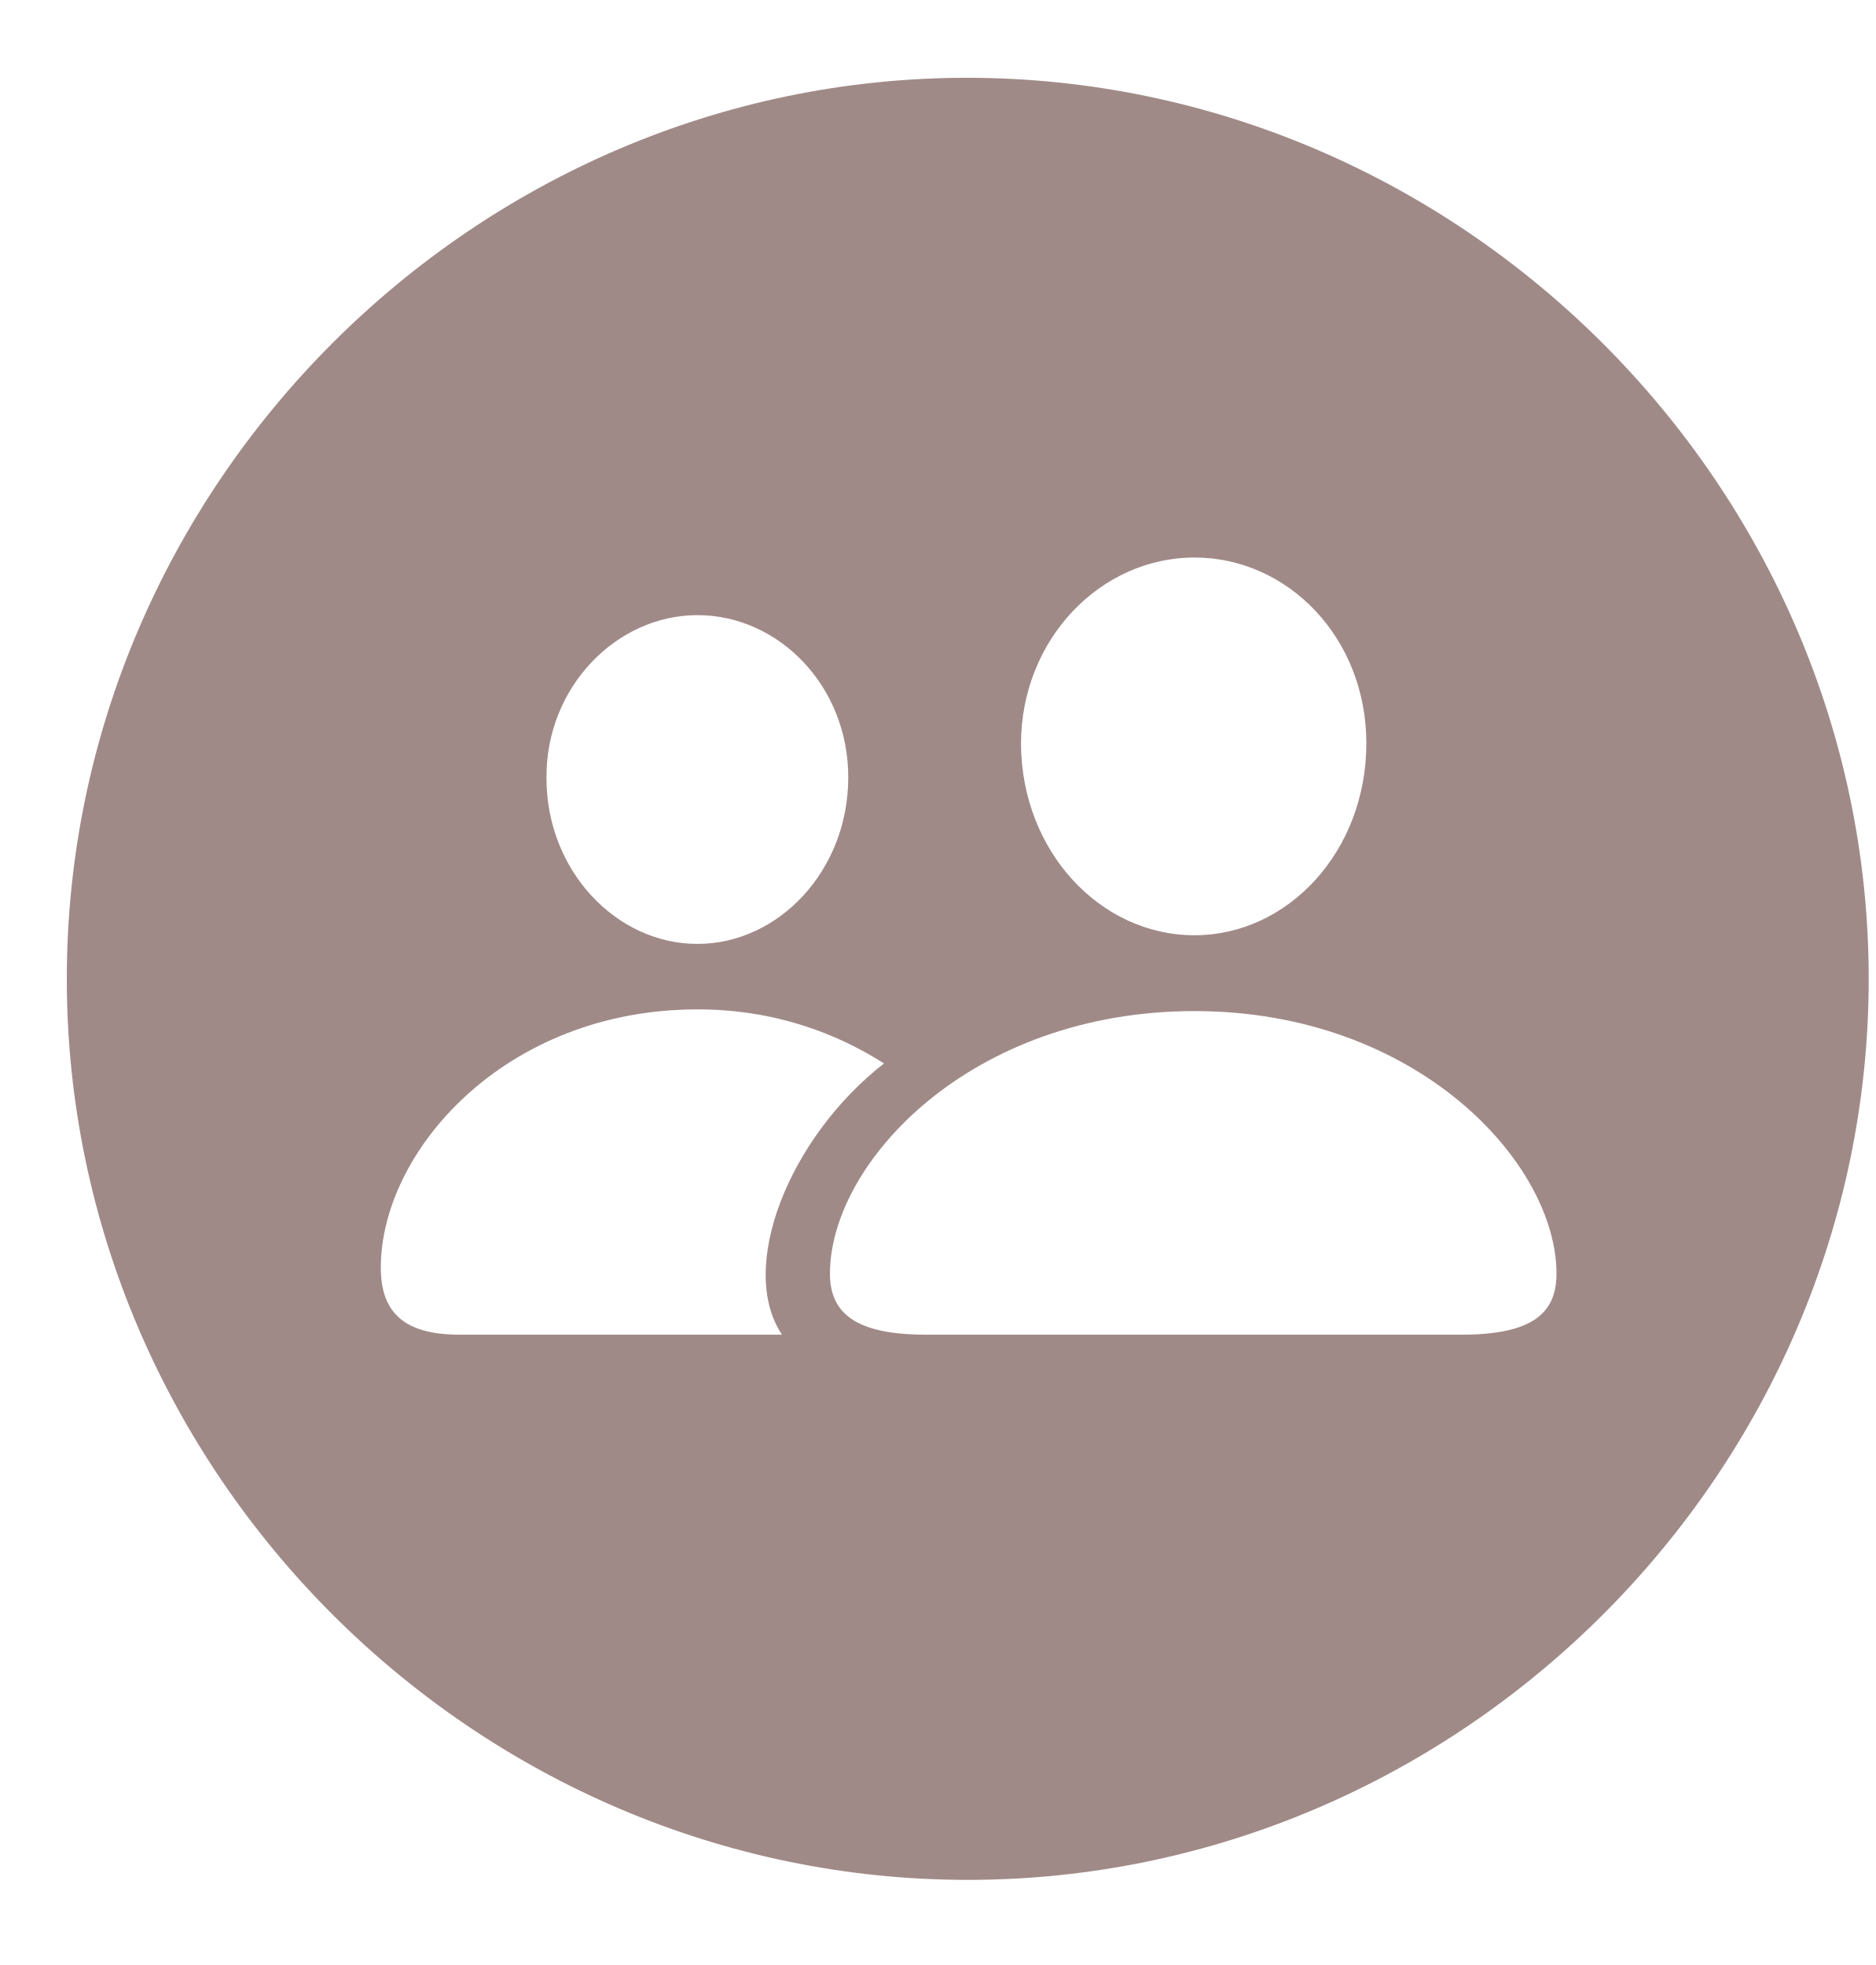
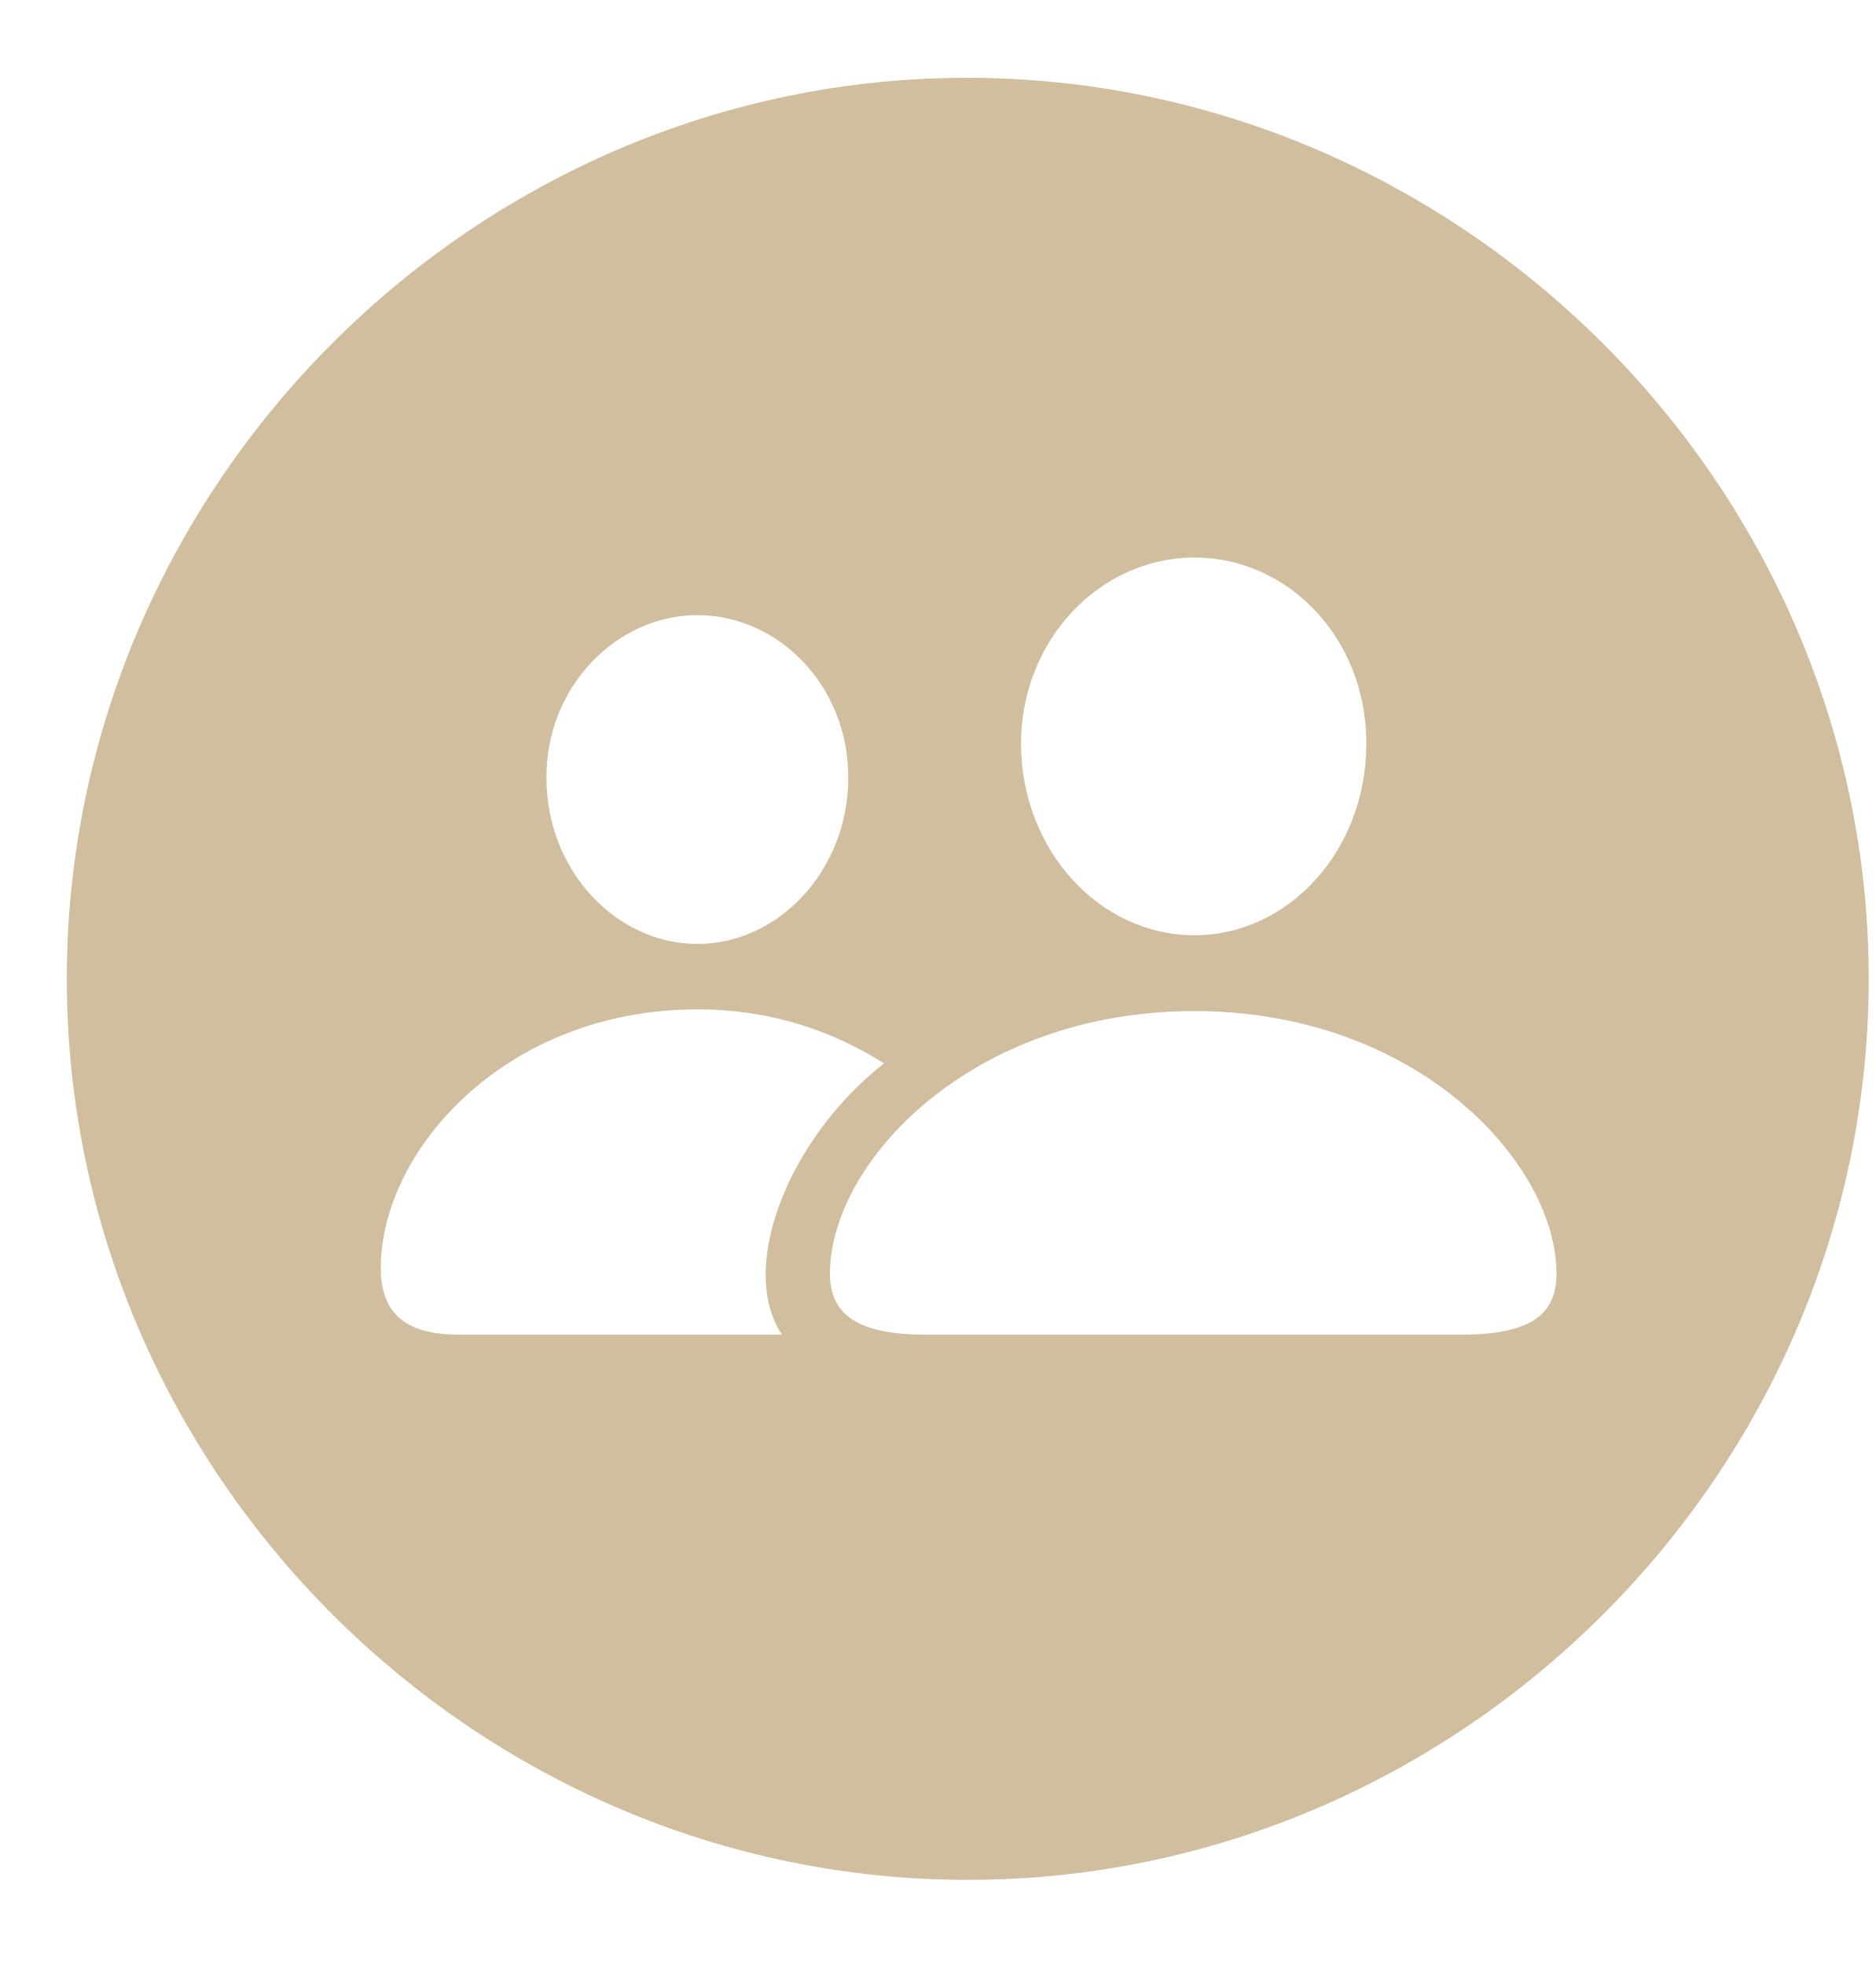
<svg xmlns="http://www.w3.org/2000/svg" width="21" height="22" viewBox="0 0 21 22" fill="none">
-   <path d="M10.836 21.047C16.354 21.047 20.924 16.486 20.924 10.959C20.924 5.441 16.354 0.871 10.826 0.871C5.309 0.871 0.748 5.441 0.748 10.959C0.748 16.486 5.318 21.047 10.836 21.047ZM13.375 10.471C12.32 10.471 11.441 9.533 11.432 8.332C11.432 7.16 12.32 6.242 13.375 6.242C14.42 6.242 15.299 7.141 15.299 8.322C15.299 9.533 14.42 10.471 13.375 10.471ZM7.809 10.568C6.9 10.568 6.119 9.748 6.119 8.713C6.109 7.697 6.9 6.887 7.809 6.887C8.717 6.887 9.498 7.678 9.498 8.703C9.498 9.748 8.717 10.568 7.809 10.568ZM5.143 14.943C4.498 14.943 4.264 14.67 4.264 14.191C4.264 12.893 5.65 11.301 7.809 11.301C8.668 11.301 9.361 11.565 9.898 11.906C8.824 12.746 8.258 14.201 8.756 14.943H5.143ZM10.367 14.943C9.576 14.943 9.293 14.699 9.293 14.26C9.293 13.02 10.865 11.32 13.375 11.32C15.865 11.32 17.428 13.02 17.428 14.26C17.428 14.699 17.164 14.943 16.363 14.943H10.367Z" fill="#A08A88" />
+   <path d="M10.836 21.047C16.354 21.047 20.924 16.486 20.924 10.959C20.924 5.441 16.354 0.871 10.826 0.871C5.309 0.871 0.748 5.441 0.748 10.959C0.748 16.486 5.318 21.047 10.836 21.047ZM13.375 10.471C12.32 10.471 11.441 9.533 11.432 8.332C11.432 7.16 12.32 6.242 13.375 6.242C14.42 6.242 15.299 7.141 15.299 8.322C15.299 9.533 14.42 10.471 13.375 10.471ZM7.809 10.568C6.9 10.568 6.119 9.748 6.119 8.713C6.109 7.697 6.9 6.887 7.809 6.887C8.717 6.887 9.498 7.678 9.498 8.703C9.498 9.748 8.717 10.568 7.809 10.568ZM5.143 14.943C4.498 14.943 4.264 14.67 4.264 14.191C4.264 12.893 5.65 11.301 7.809 11.301C8.668 11.301 9.361 11.565 9.898 11.906C8.824 12.746 8.258 14.201 8.756 14.943H5.143ZM10.367 14.943C9.576 14.943 9.293 14.699 9.293 14.26C9.293 13.02 10.865 11.32 13.375 11.32C15.865 11.32 17.428 13.02 17.428 14.26C17.428 14.699 17.164 14.943 16.363 14.943H10.367Z" fill="#D1BE9E" />
</svg>
